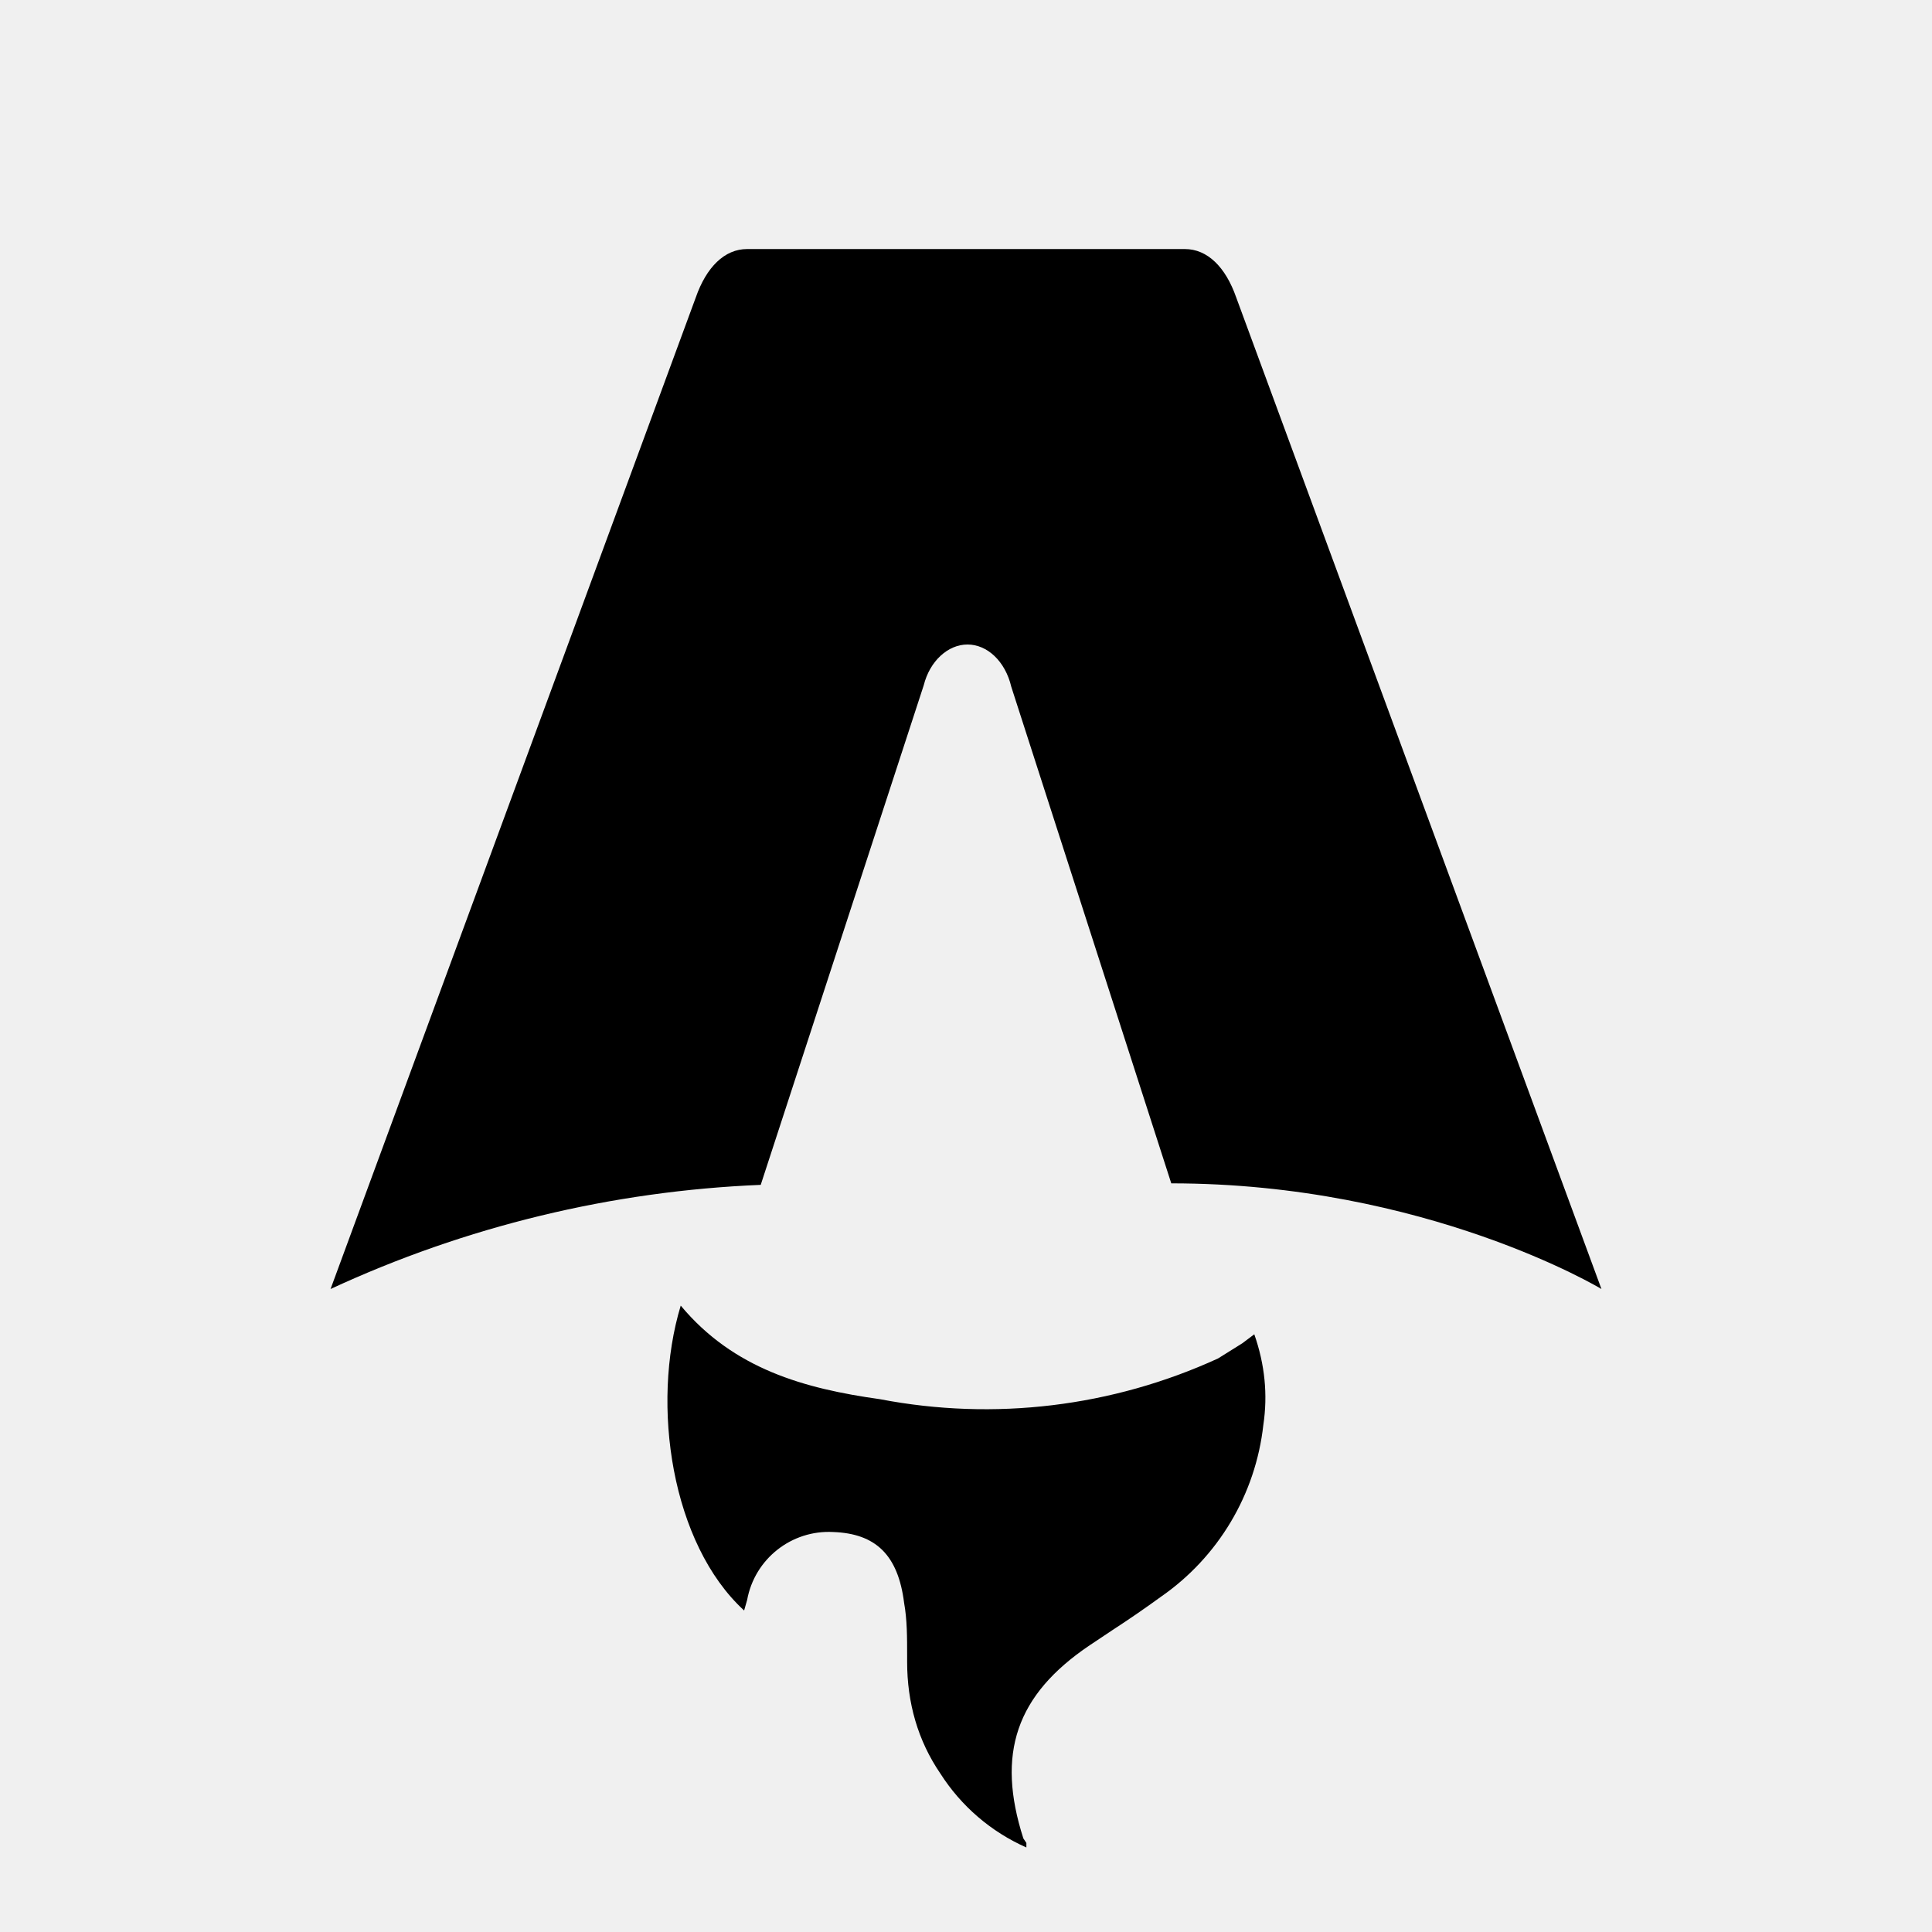
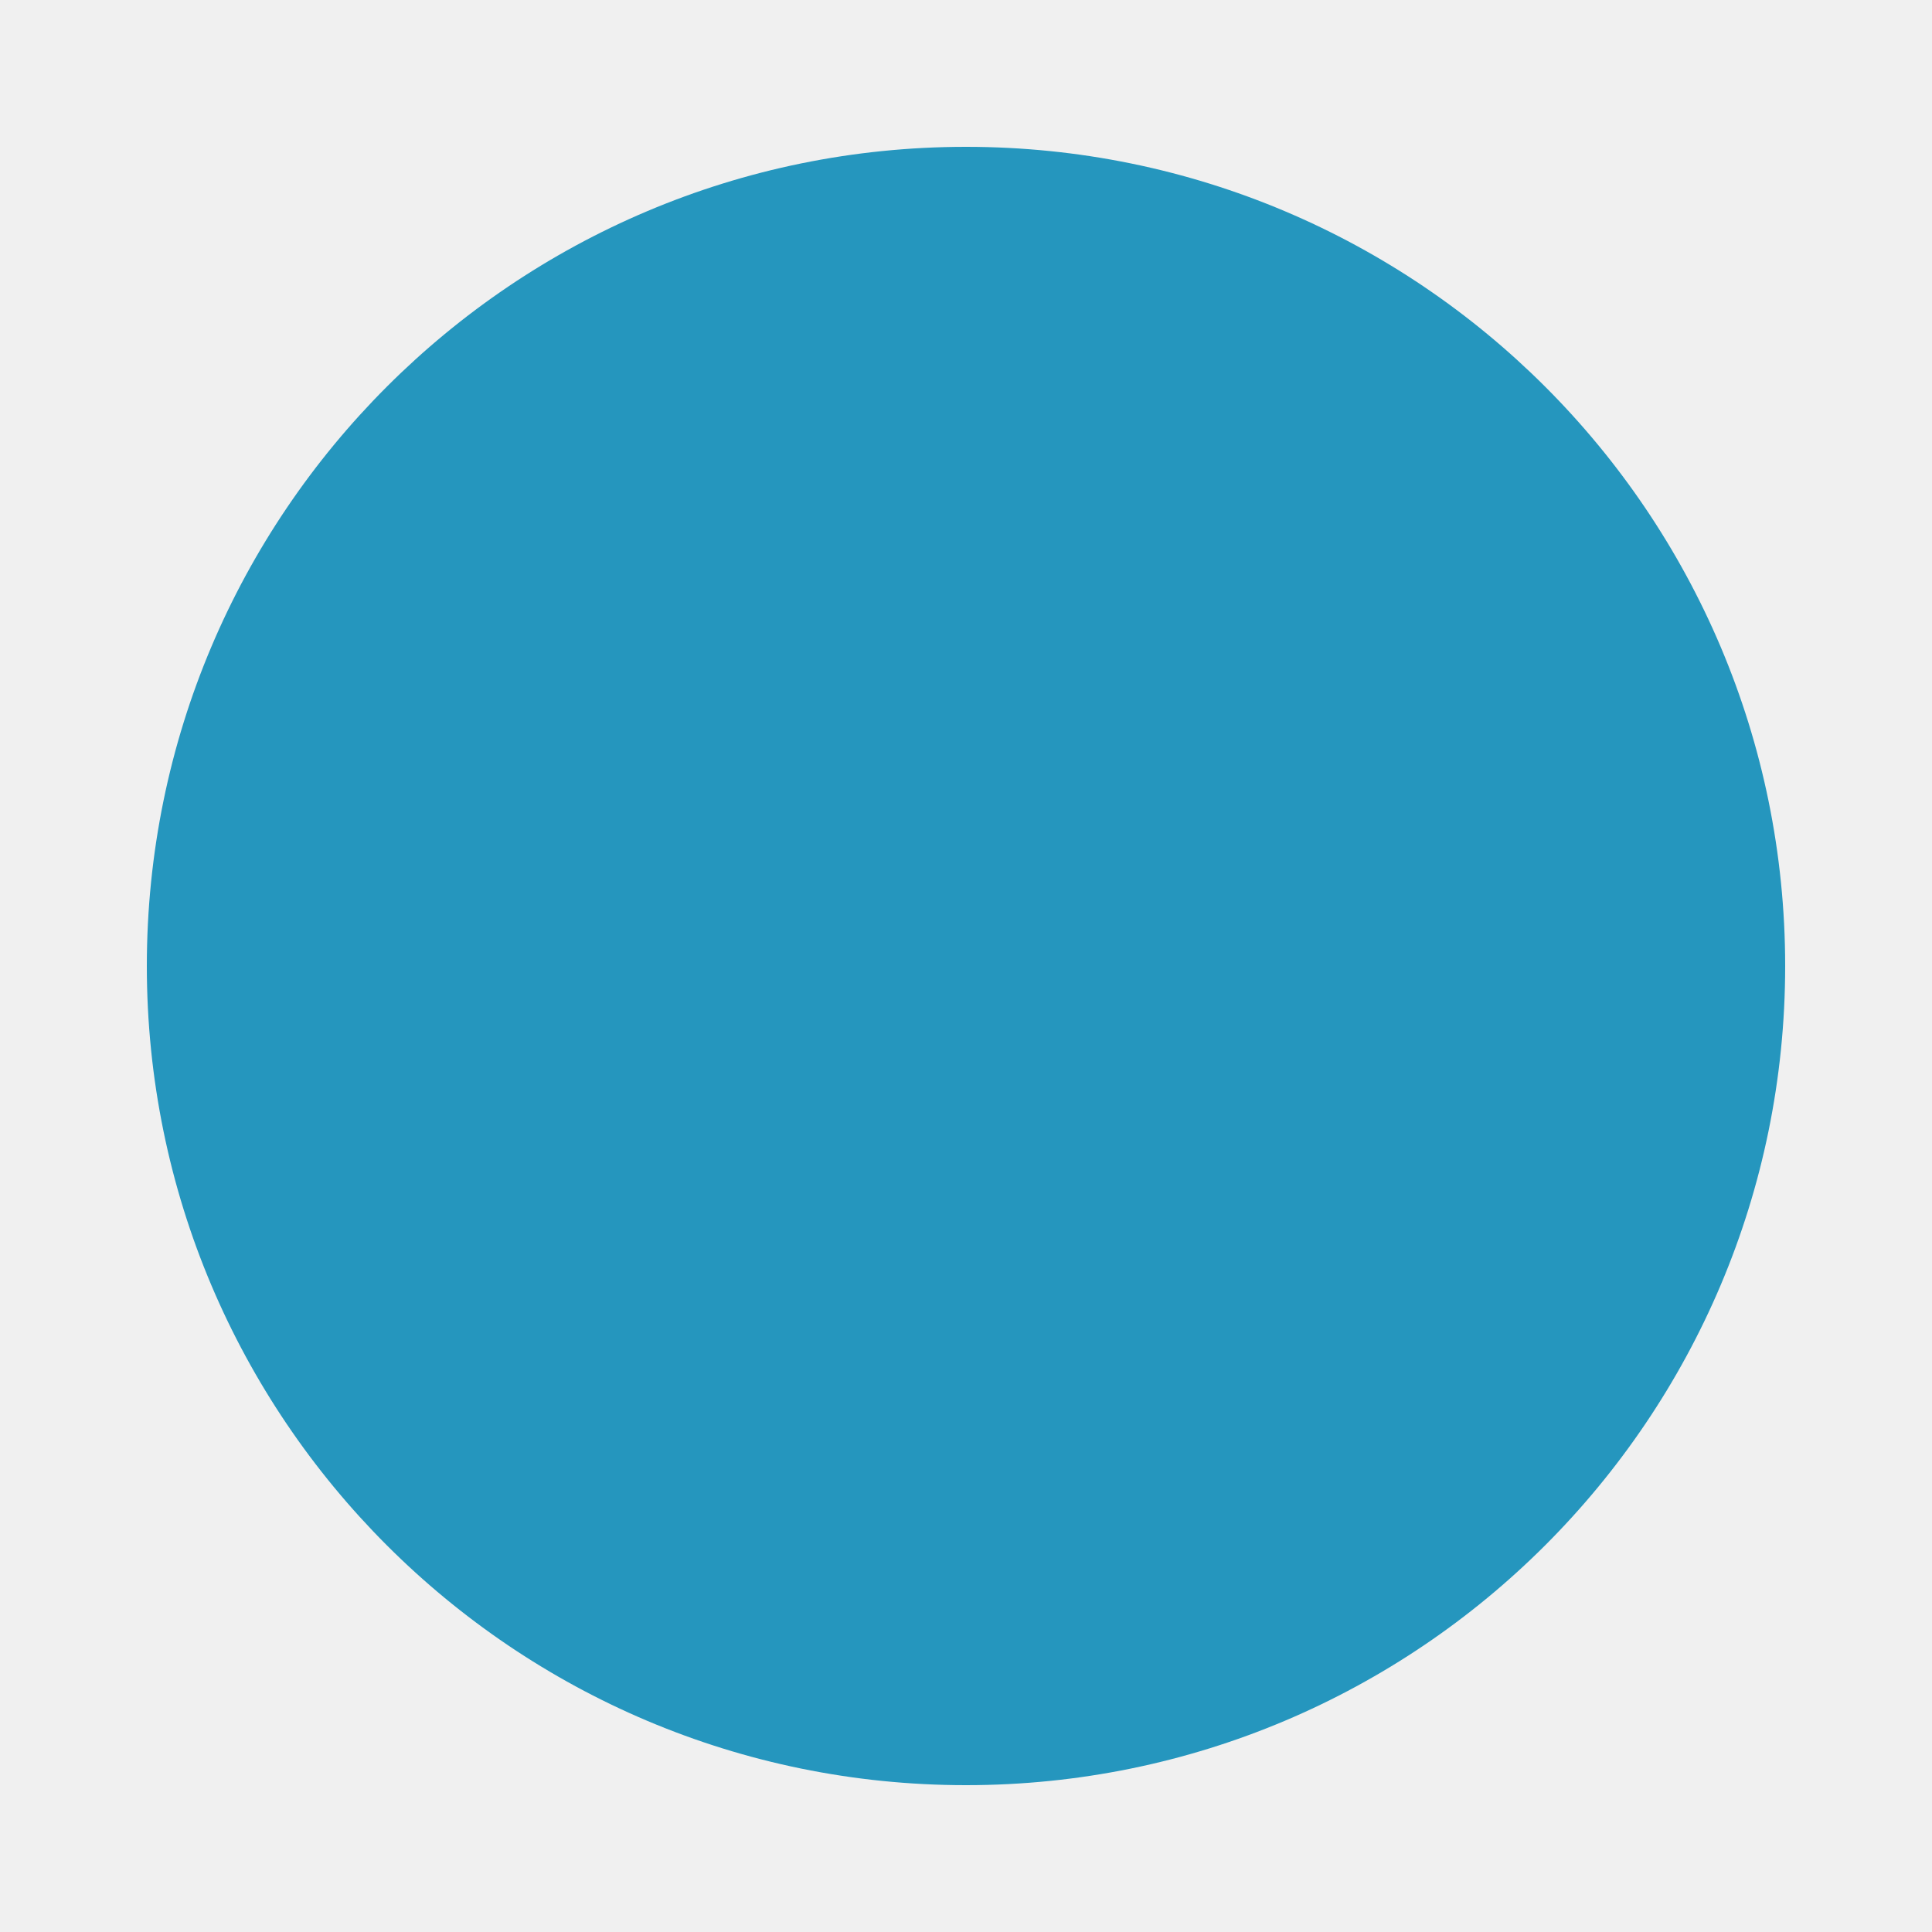
- <svg xmlns="http://www.w3.org/2000/svg" fill="none" viewBox="0 0 128 128">
-   <path d="M50.4 78.5a75.1 75.1 0 0 0-28.5 6.9l24.2-65.7c.7-2 1.9-3.2 3.4-3.2h29c1.5 0 2.7 1.2 3.4 3.2l24.2 65.7s-11.6-7-28.5-7L67 45.5c-.4-1.7-1.6-2.8-2.9-2.8-1.3 0-2.5 1.1-2.9 2.7L50.4 78.5Zm-1.1 28.2Zm-4.2-20.2c-2 6.6-.6 15.8 4.2 20.2a17.5 17.5 0 0 1 .2-.7 5.5 5.5 0 0 1 5.7-4.5c2.8.1 4.3 1.5 4.7 4.7.2 1.1.2 2.3.2 3.5v.4c0 2.7.7 5.2 2.2 7.4a13 13 0 0 0 5.7 4.9v-.3l-.2-.3c-1.8-5.6-.5-9.5 4.4-12.8l1.5-1a73 73 0 0 0 3.2-2.2 16 16 0 0 0 6.8-11.4c.3-2 .1-4-.6-6l-.8.6-1.6 1a37 37 0 0 1-22.4 2.7c-5-.7-9.7-2-13.2-6.2Z" />
-   <style>
-         path { fill: #000; }
-         @media (prefers-color-scheme: dark) {
-             path { fill: #FFF; }
-         }
-     </style>
+ <svg xmlns="http://www.w3.org/2000/svg" width="100%" height="100%" viewBox="0 0 625 625" version="1.1" xml:space="preserve" style="fill-rule:evenodd;clip-rule:evenodd;stroke-linejoin:round;stroke-miterlimit:2;">
+   <g transform="matrix(1,0,0,1,-25.5,0.5)">
+     <circle cx="338" cy="312" r="265" style="fill:rgb(37,150,190);" />
+   </g>
</svg>
